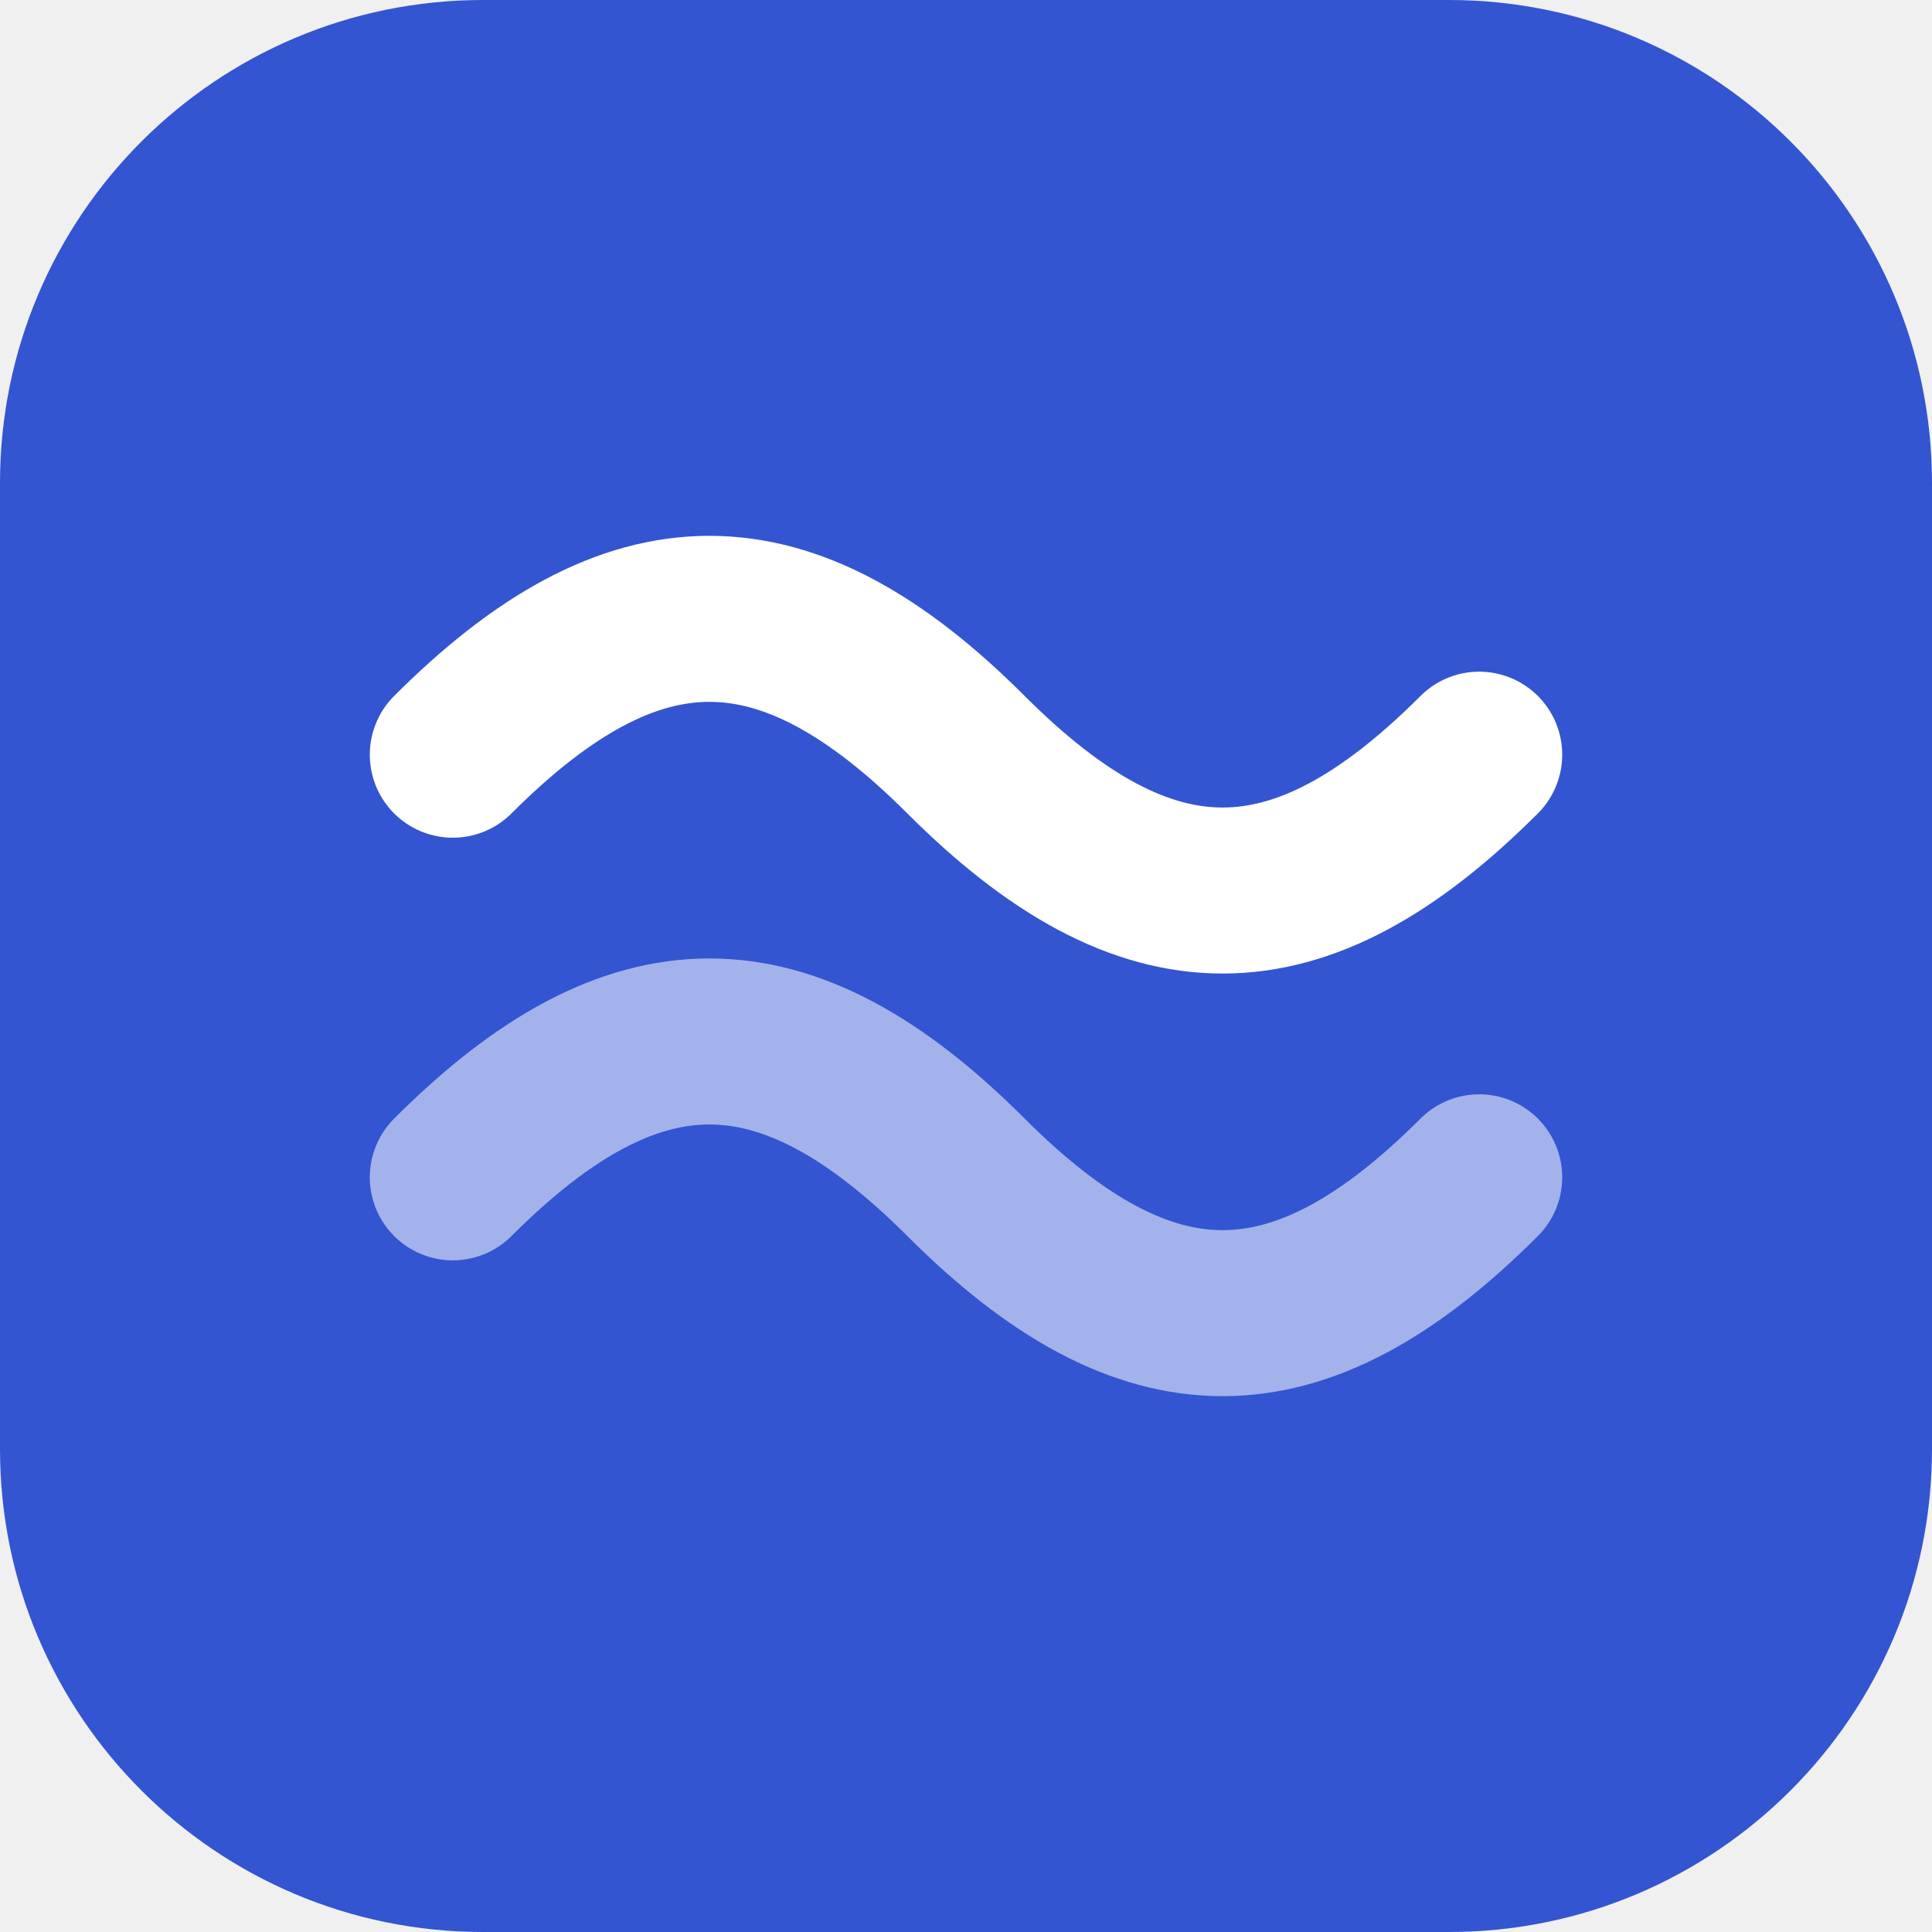
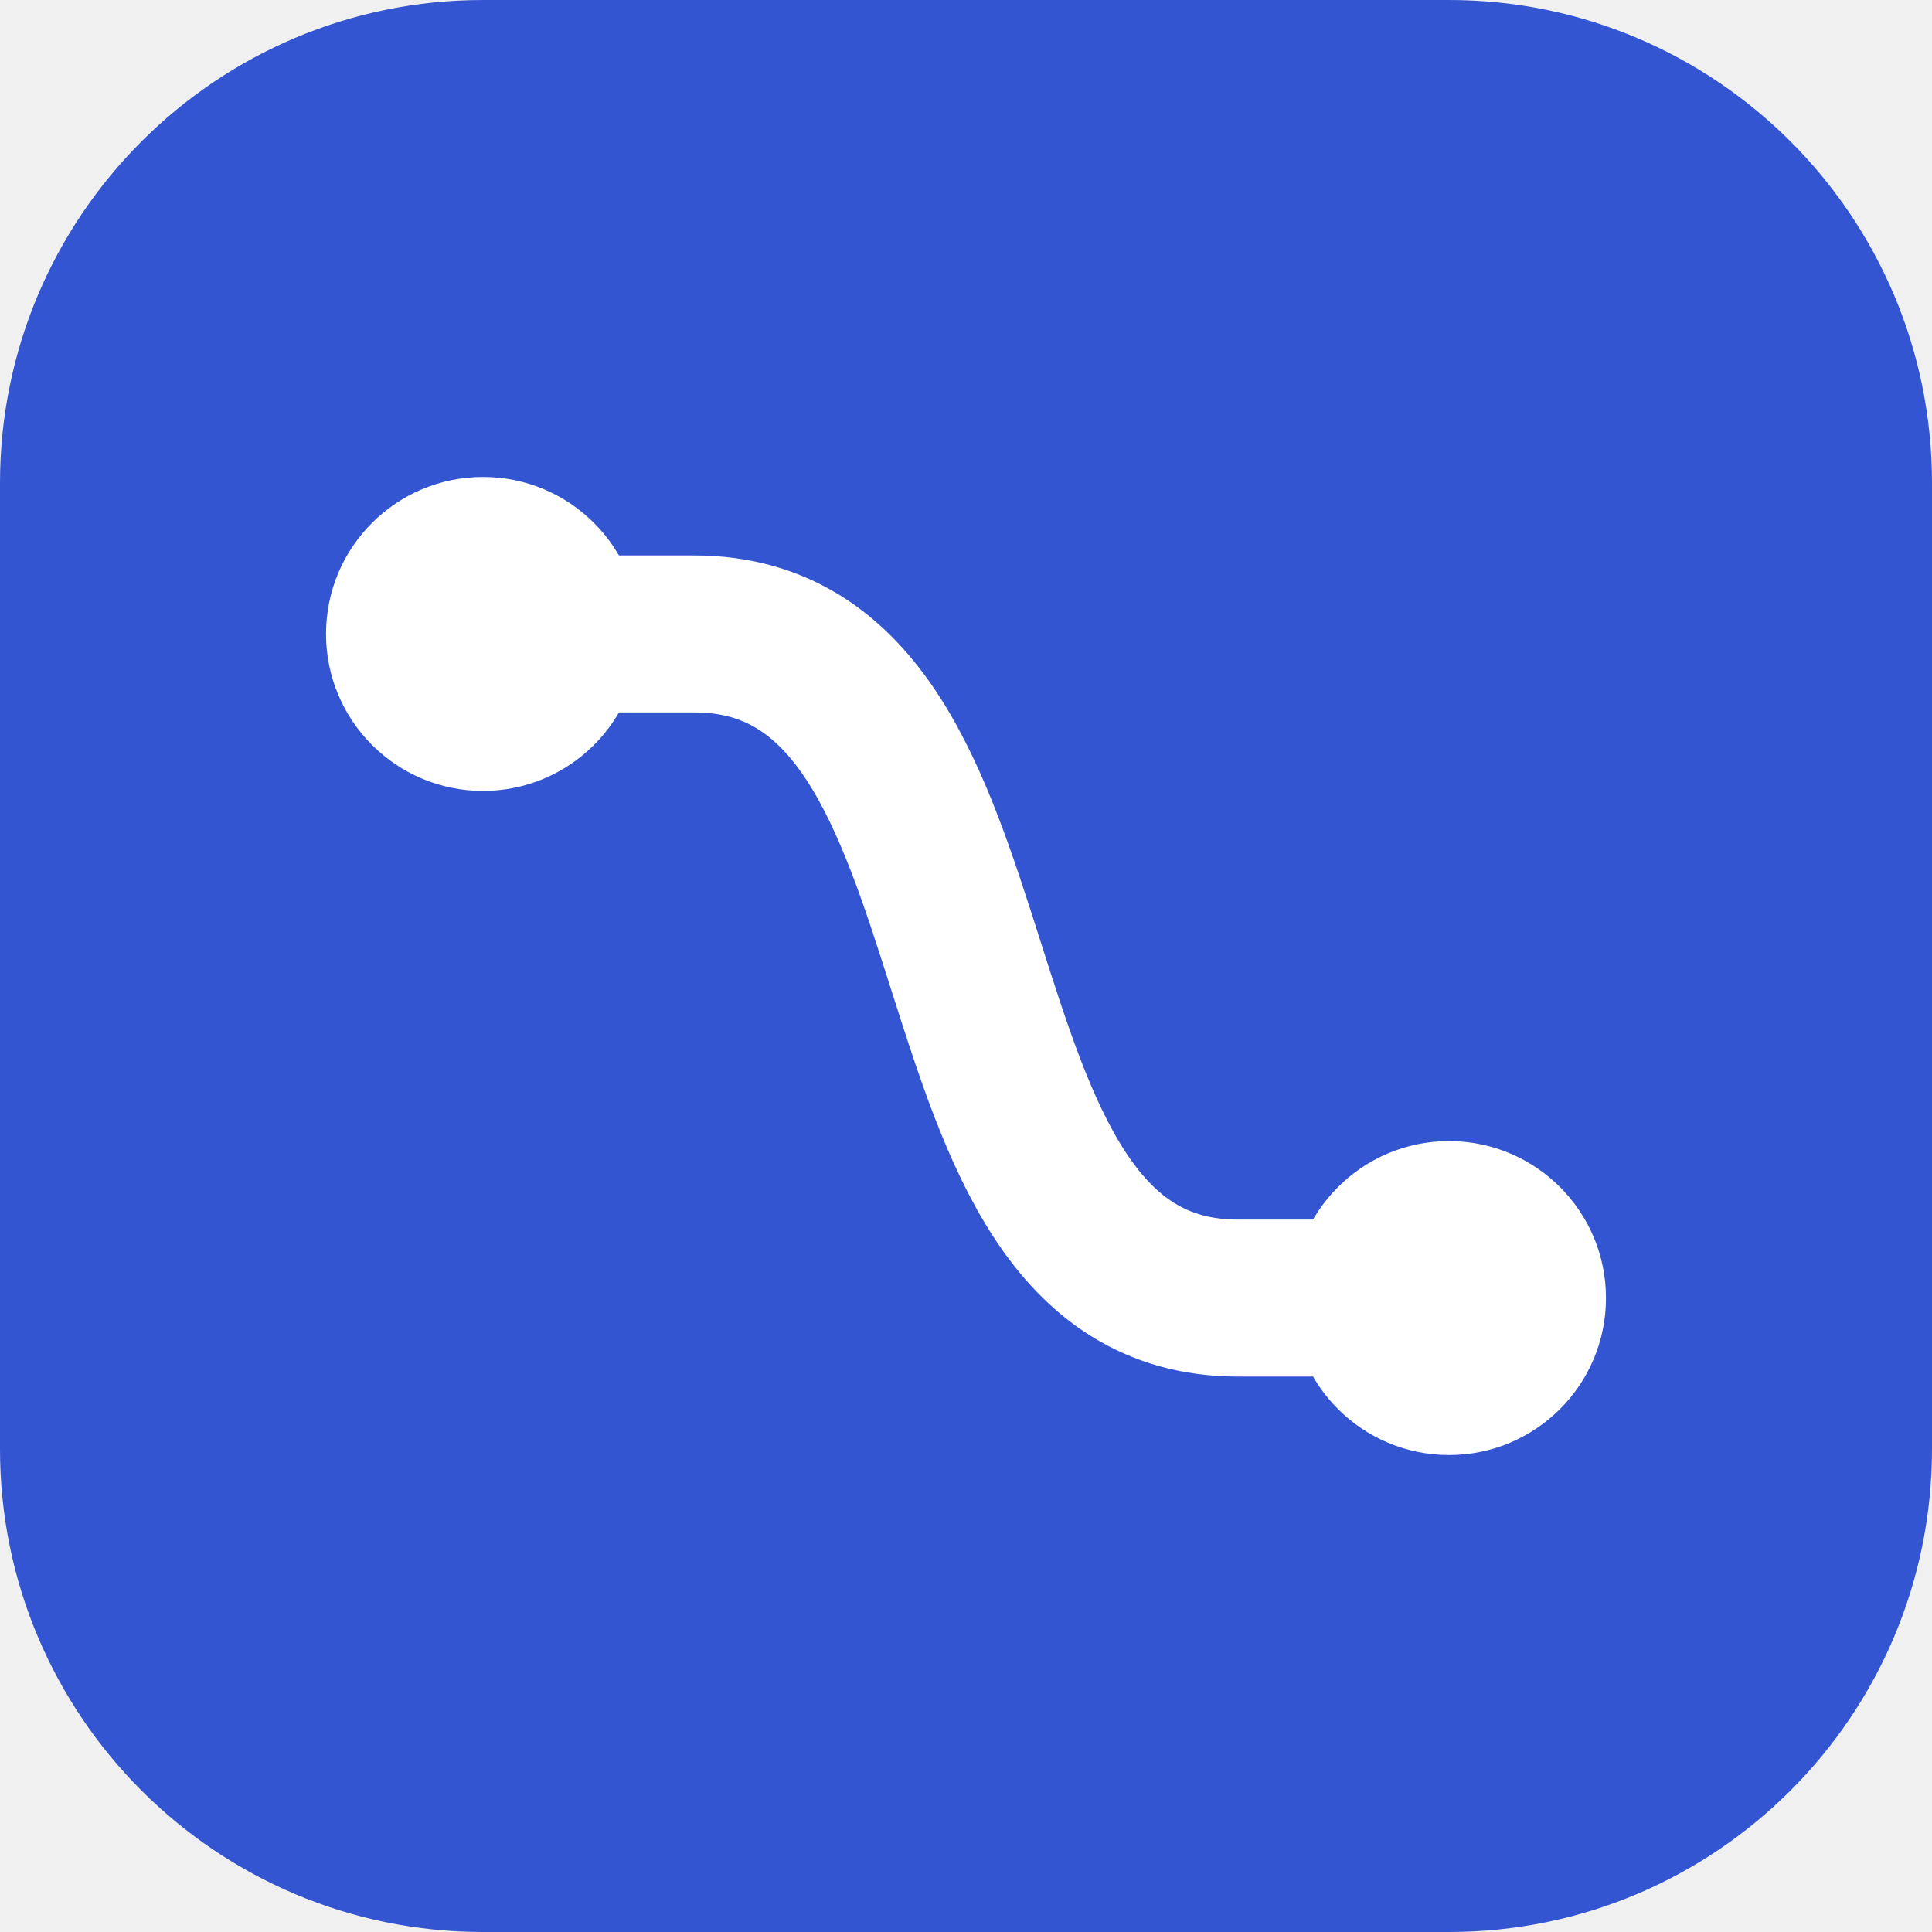
- <svg xmlns="http://www.w3.org/2000/svg" viewBox="0 0 64 64">
-   <rect width="64" height="64" rx="16" fill="#3355d1" />
-   <path d="M15 25c6-6 11-6 17 0s11 6 17 0" fill="none" stroke="#fff" stroke-width="5.5" stroke-linecap="round" />
-   <path d="M15 39c6-6 11-6 17 0s11 6 17 0" fill="none" stroke="#fff" stroke-opacity=".55" stroke-width="5.5" stroke-linecap="round" />
+ <svg xmlns="http://www.w3.org/2000/svg" viewBox="0 0 32 32" width="32" height="32" role="img" aria-label="Fluxo">
+   <rect width="32" height="32" rx="8" fill="#3355d1" />
+   <path d="M8 10.5H11.5C17 10.5 15 21.5 20.5 21.5H24" fill="none" stroke="#fff" stroke-width="2.6" stroke-linecap="round" stroke-linejoin="round" />
+   <circle cx="8" cy="10.5" r="2.6" fill="#fff" />
+   <circle cx="24" cy="21.5" r="2.6" fill="#fff" />
</svg>
